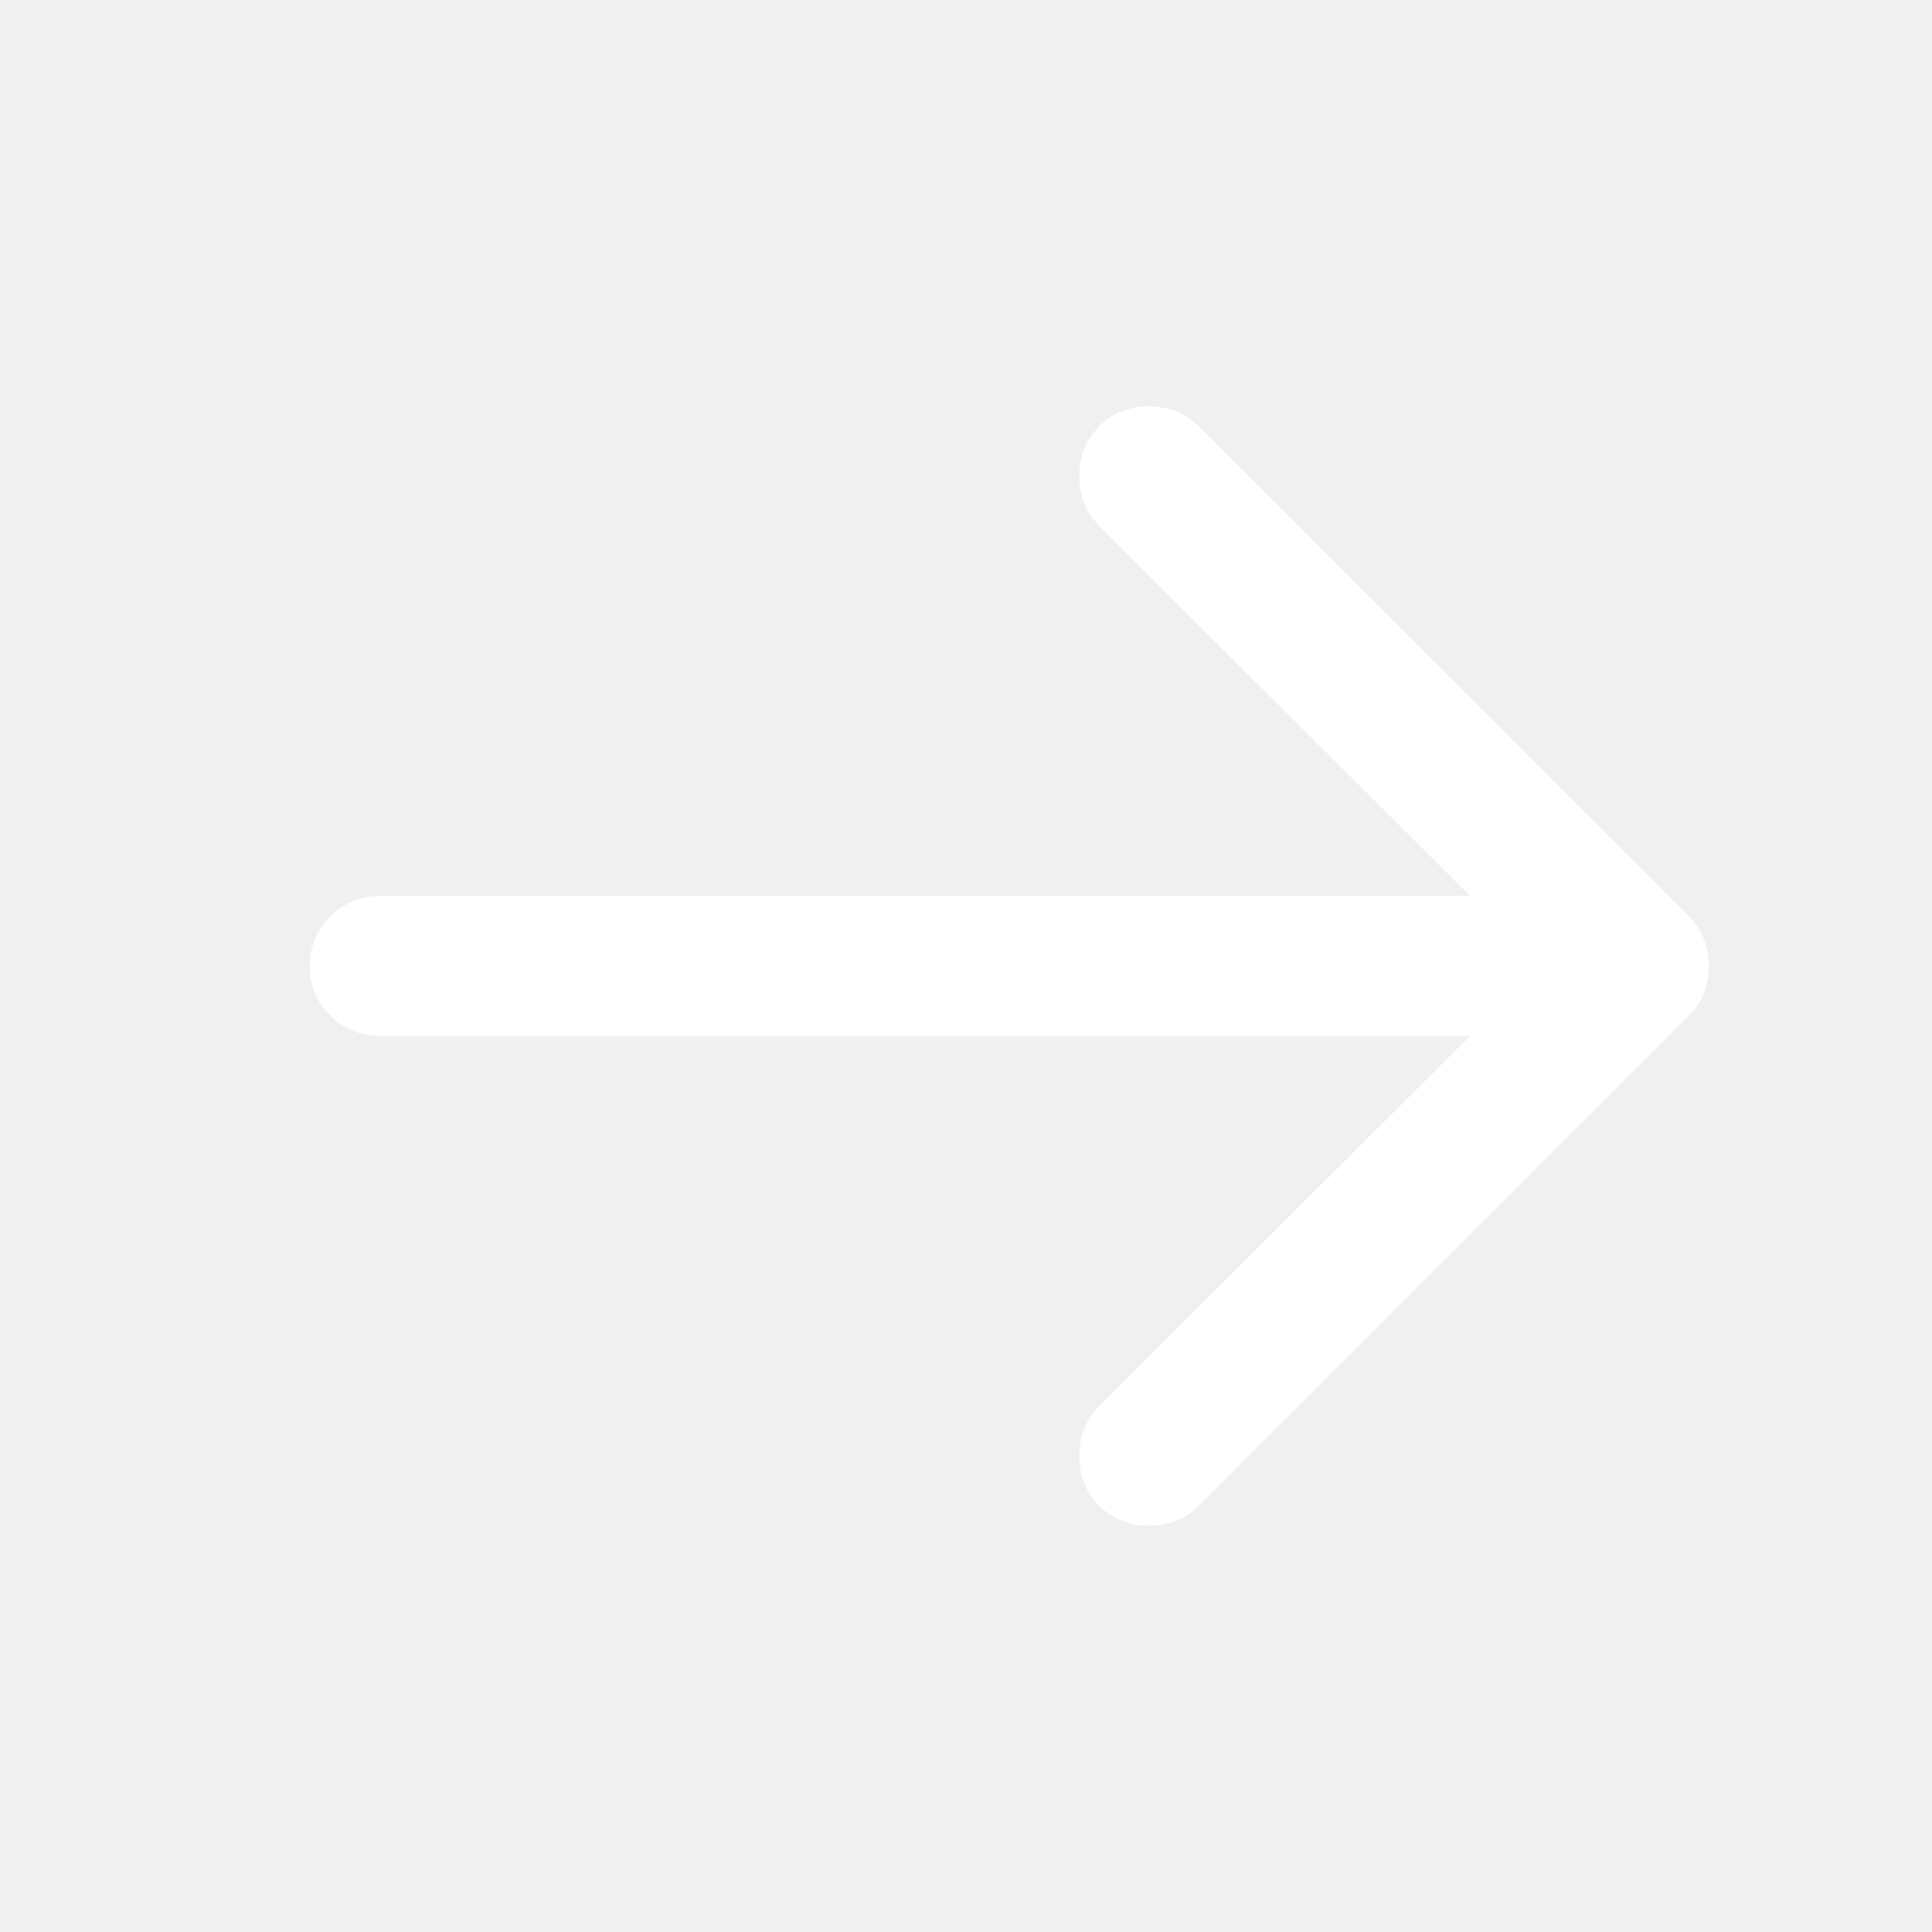
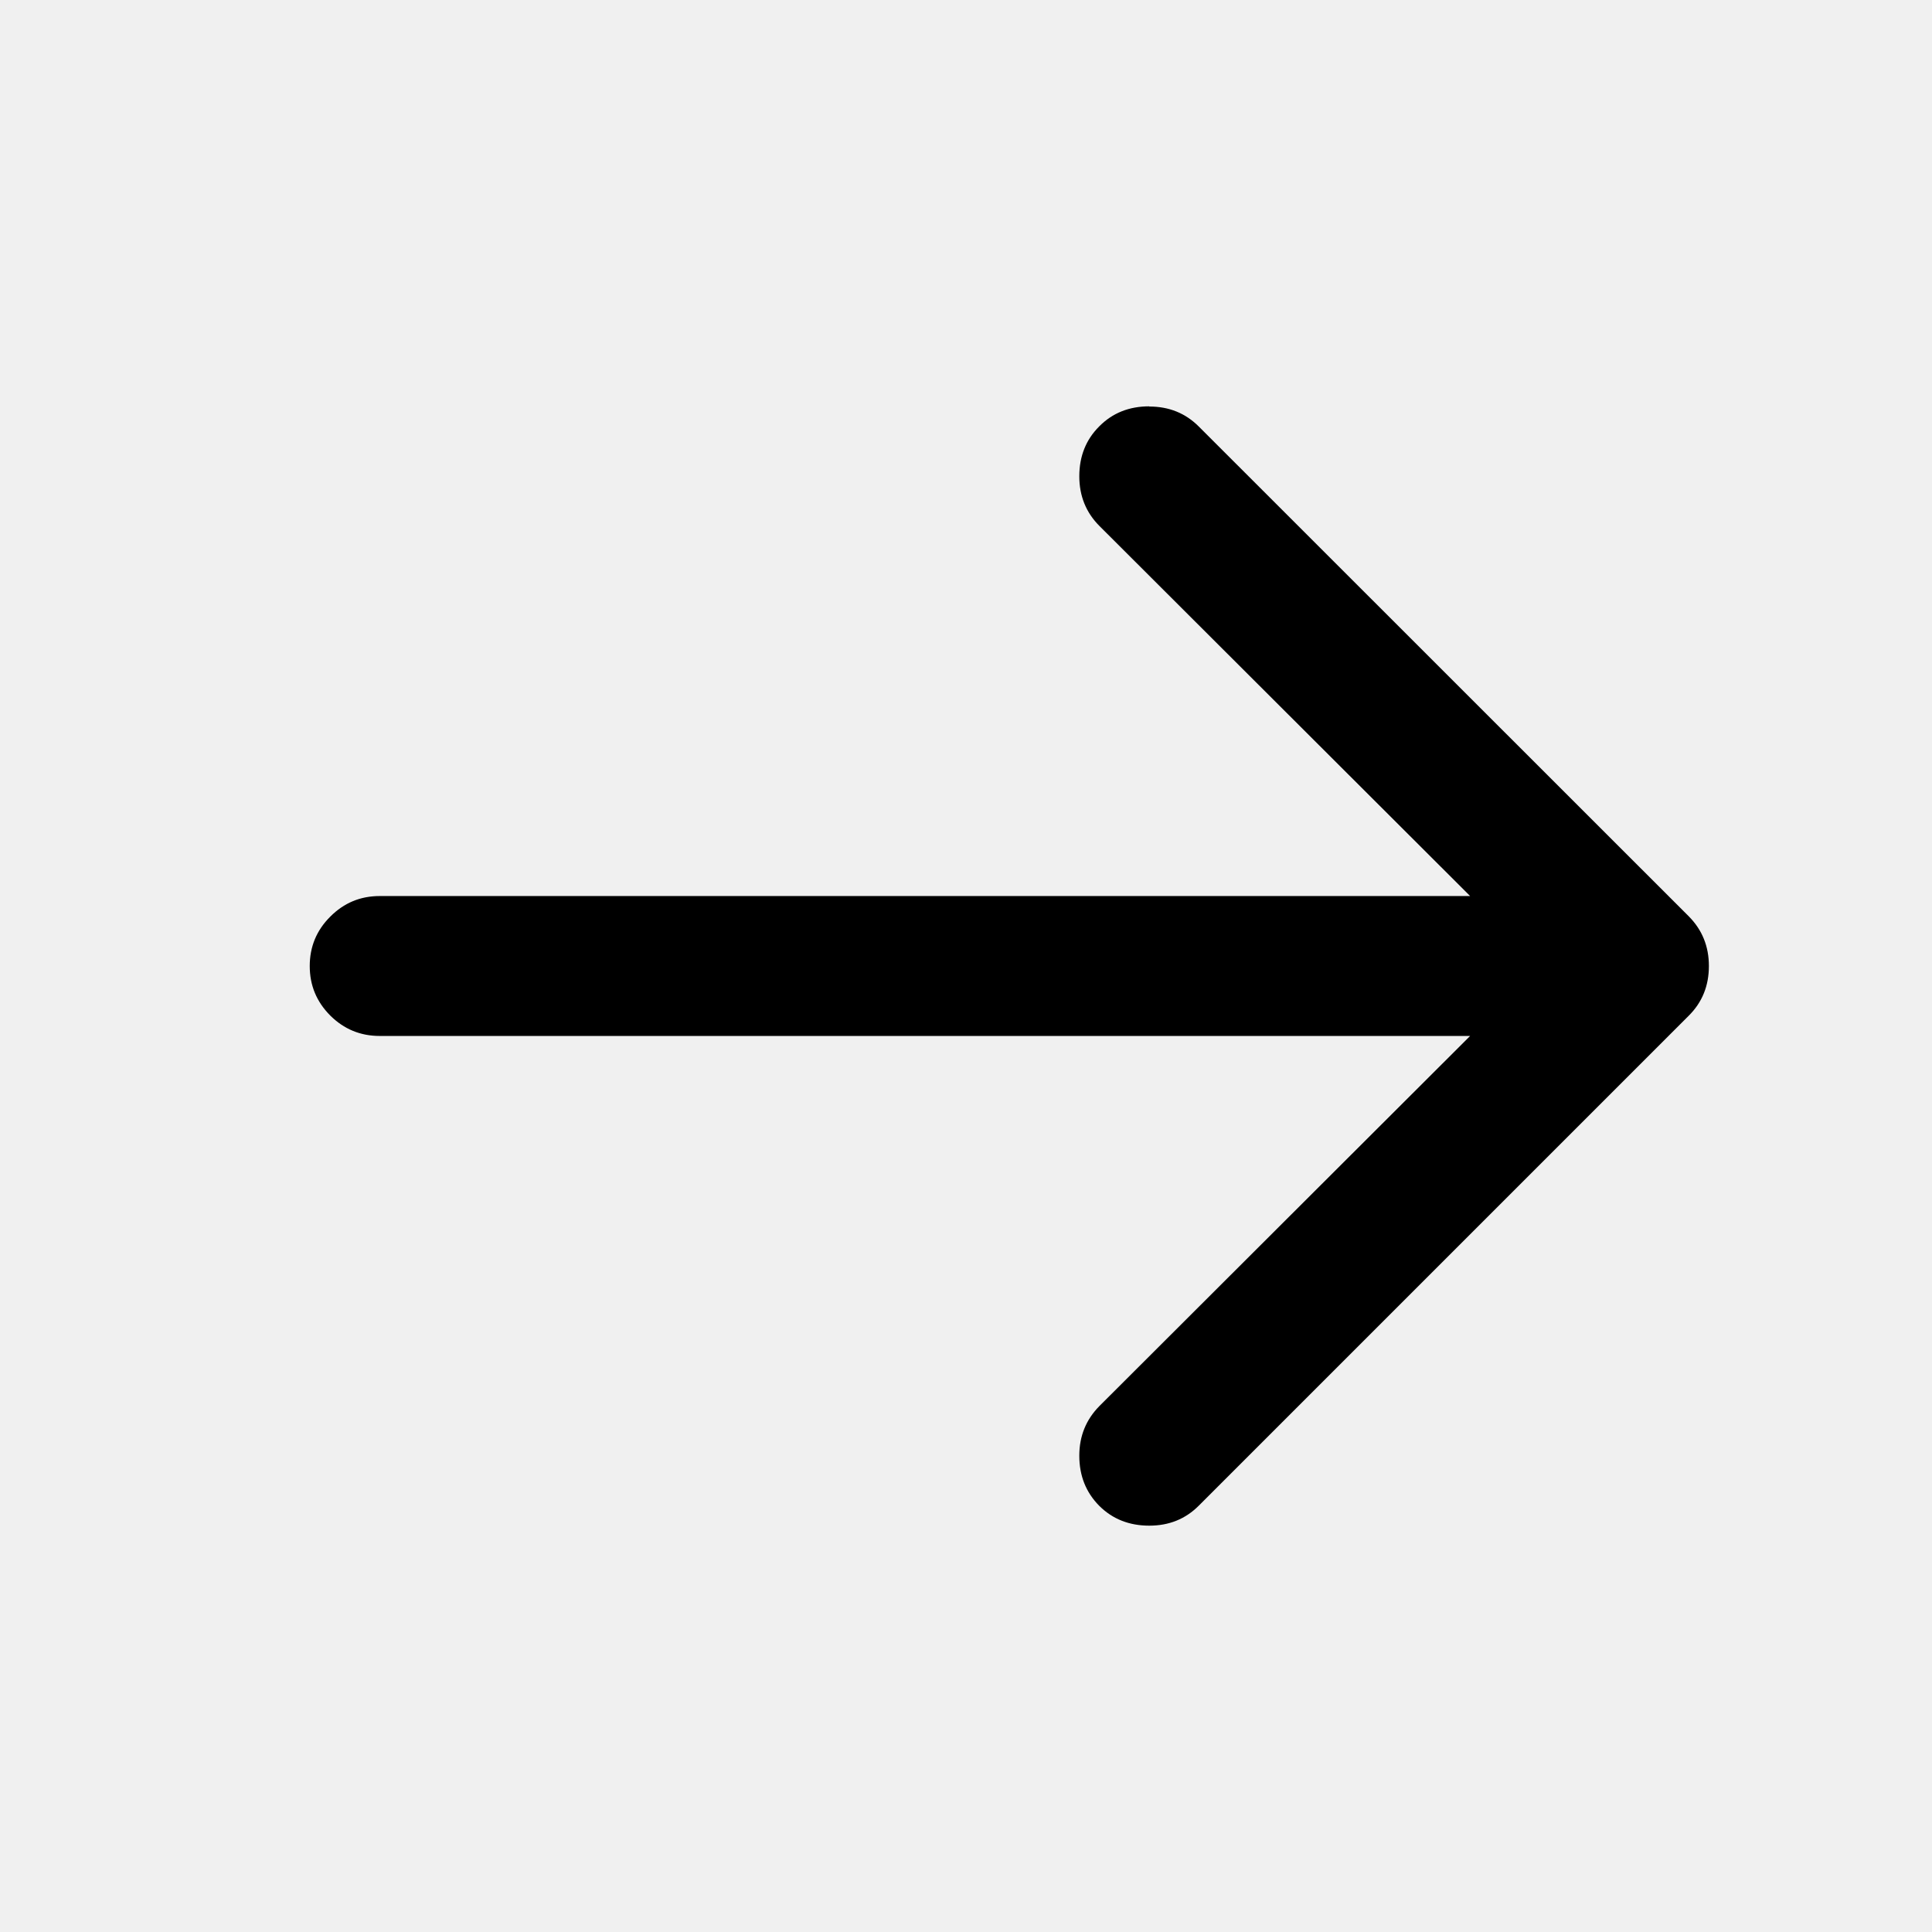
<svg xmlns="http://www.w3.org/2000/svg" t="1699077359884" class="icon" viewBox="0 0 1280 1024" version="1.1" p-id="15404" width="200" height="200">
-   <path d="M761.407 141.335c13.095 0 24.039 4.388 32.969 13.392l324.44 324.316C1127.752 488.053 1132.183 498.998 1132.183 512c0 13.132-4.431 24.077-13.367 32.957l-324.44 324.44c-8.936 9.016-19.874 13.392-32.969 13.392-13.262 0-24.348-4.375-33.118-13.132-8.806-8.887-13.225-19.961-13.225-33.216 0-13.002 4.48-23.947 13.379-32.957L973.998 558.349 251.579 558.349c-12.792 0-23.693-4.511-32.772-13.521C209.741 535.693 205.211 524.879 205.211 512c0-12.749 4.53-23.687 13.596-32.704C227.891 470.163 238.793 465.651 251.572 465.651l722.426 0L728.444 220.517c-8.899-8.88-13.379-19.955-13.379-32.957 0-13.262 4.419-24.336 13.225-33.087C737.058 145.587 748.145 141.211 761.407 141.211l0 0.124z" p-id="15405" fill="#ffffff" />
+   <path d="M761.407 141.335c13.095 0 24.039 4.388 32.969 13.392l324.44 324.316C1127.752 488.053 1132.183 498.998 1132.183 512c0 13.132-4.431 24.077-13.367 32.957l-324.44 324.44c-8.936 9.016-19.874 13.392-32.969 13.392-13.262 0-24.348-4.375-33.118-13.132-8.806-8.887-13.225-19.961-13.225-33.216 0-13.002 4.48-23.947 13.379-32.957L973.998 558.349 251.579 558.349c-12.792 0-23.693-4.511-32.772-13.521C209.741 535.693 205.211 524.879 205.211 512c0-12.749 4.53-23.687 13.596-32.704C227.891 470.163 238.793 465.651 251.572 465.651l722.426 0L728.444 220.517c-8.899-8.88-13.379-19.955-13.379-32.957 0-13.262 4.419-24.336 13.225-33.087C737.058 145.587 748.145 141.211 761.407 141.211l0 0.124z" p-id="15405" />
</svg>
